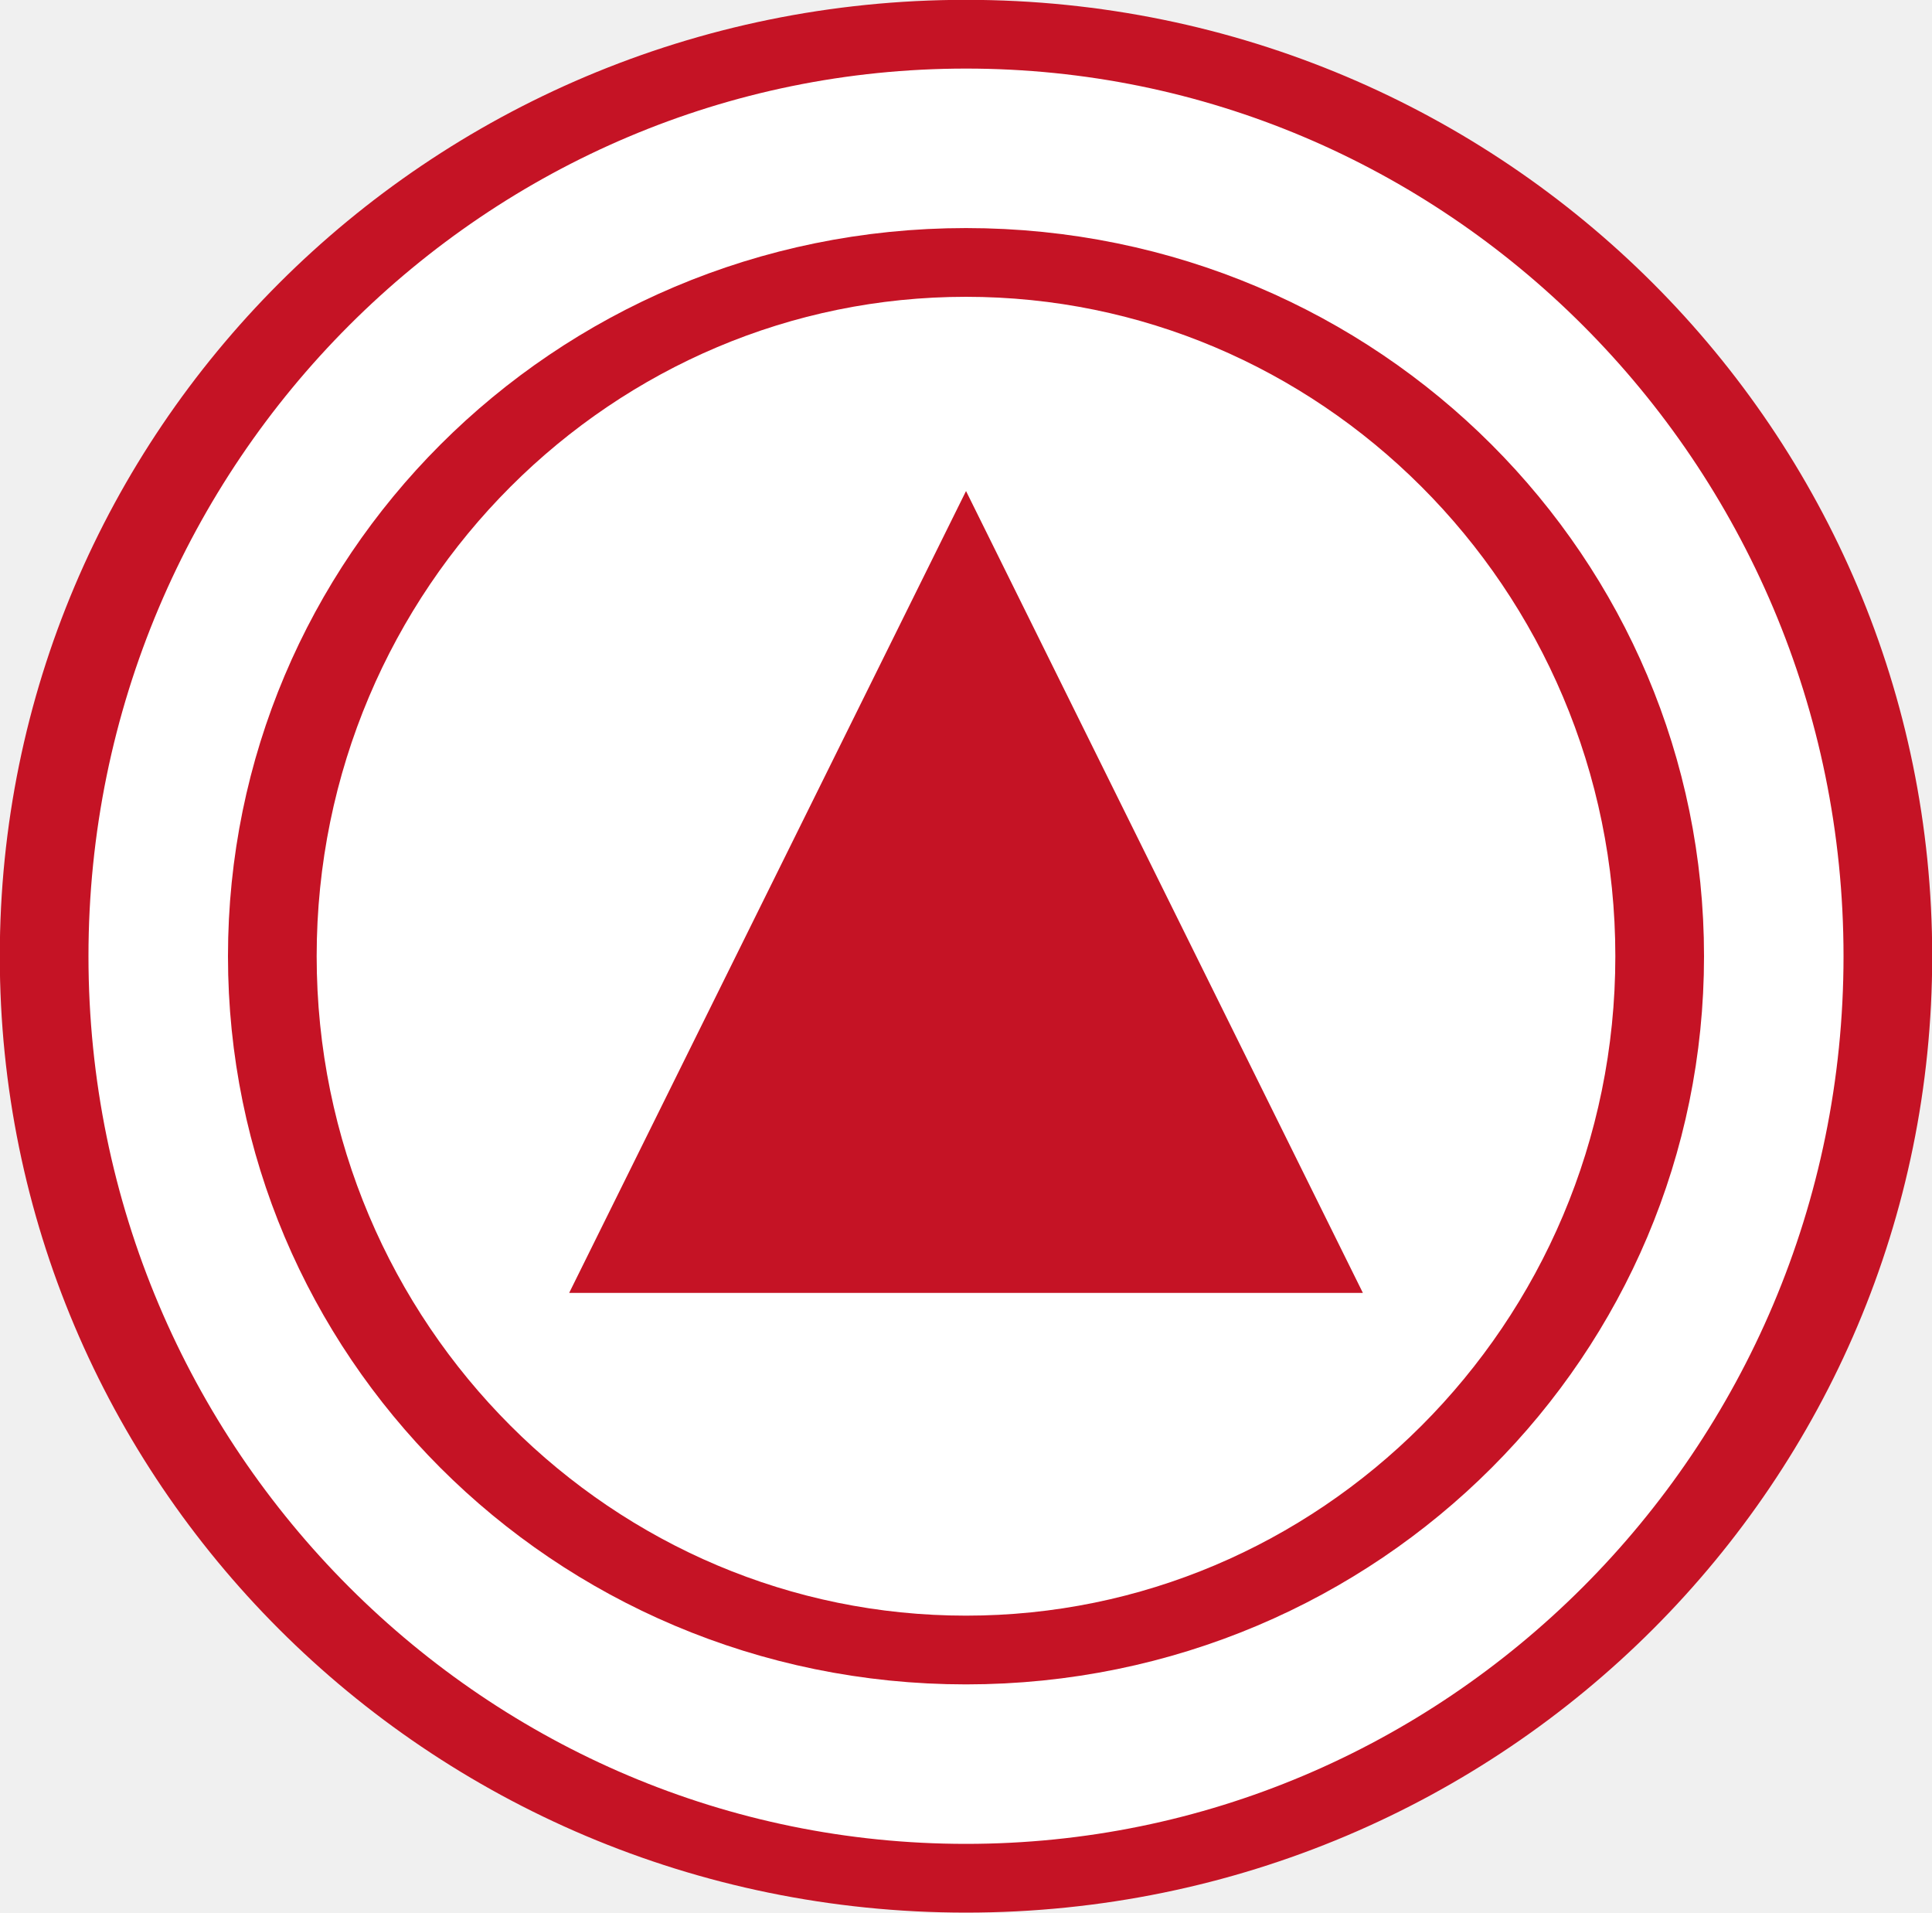
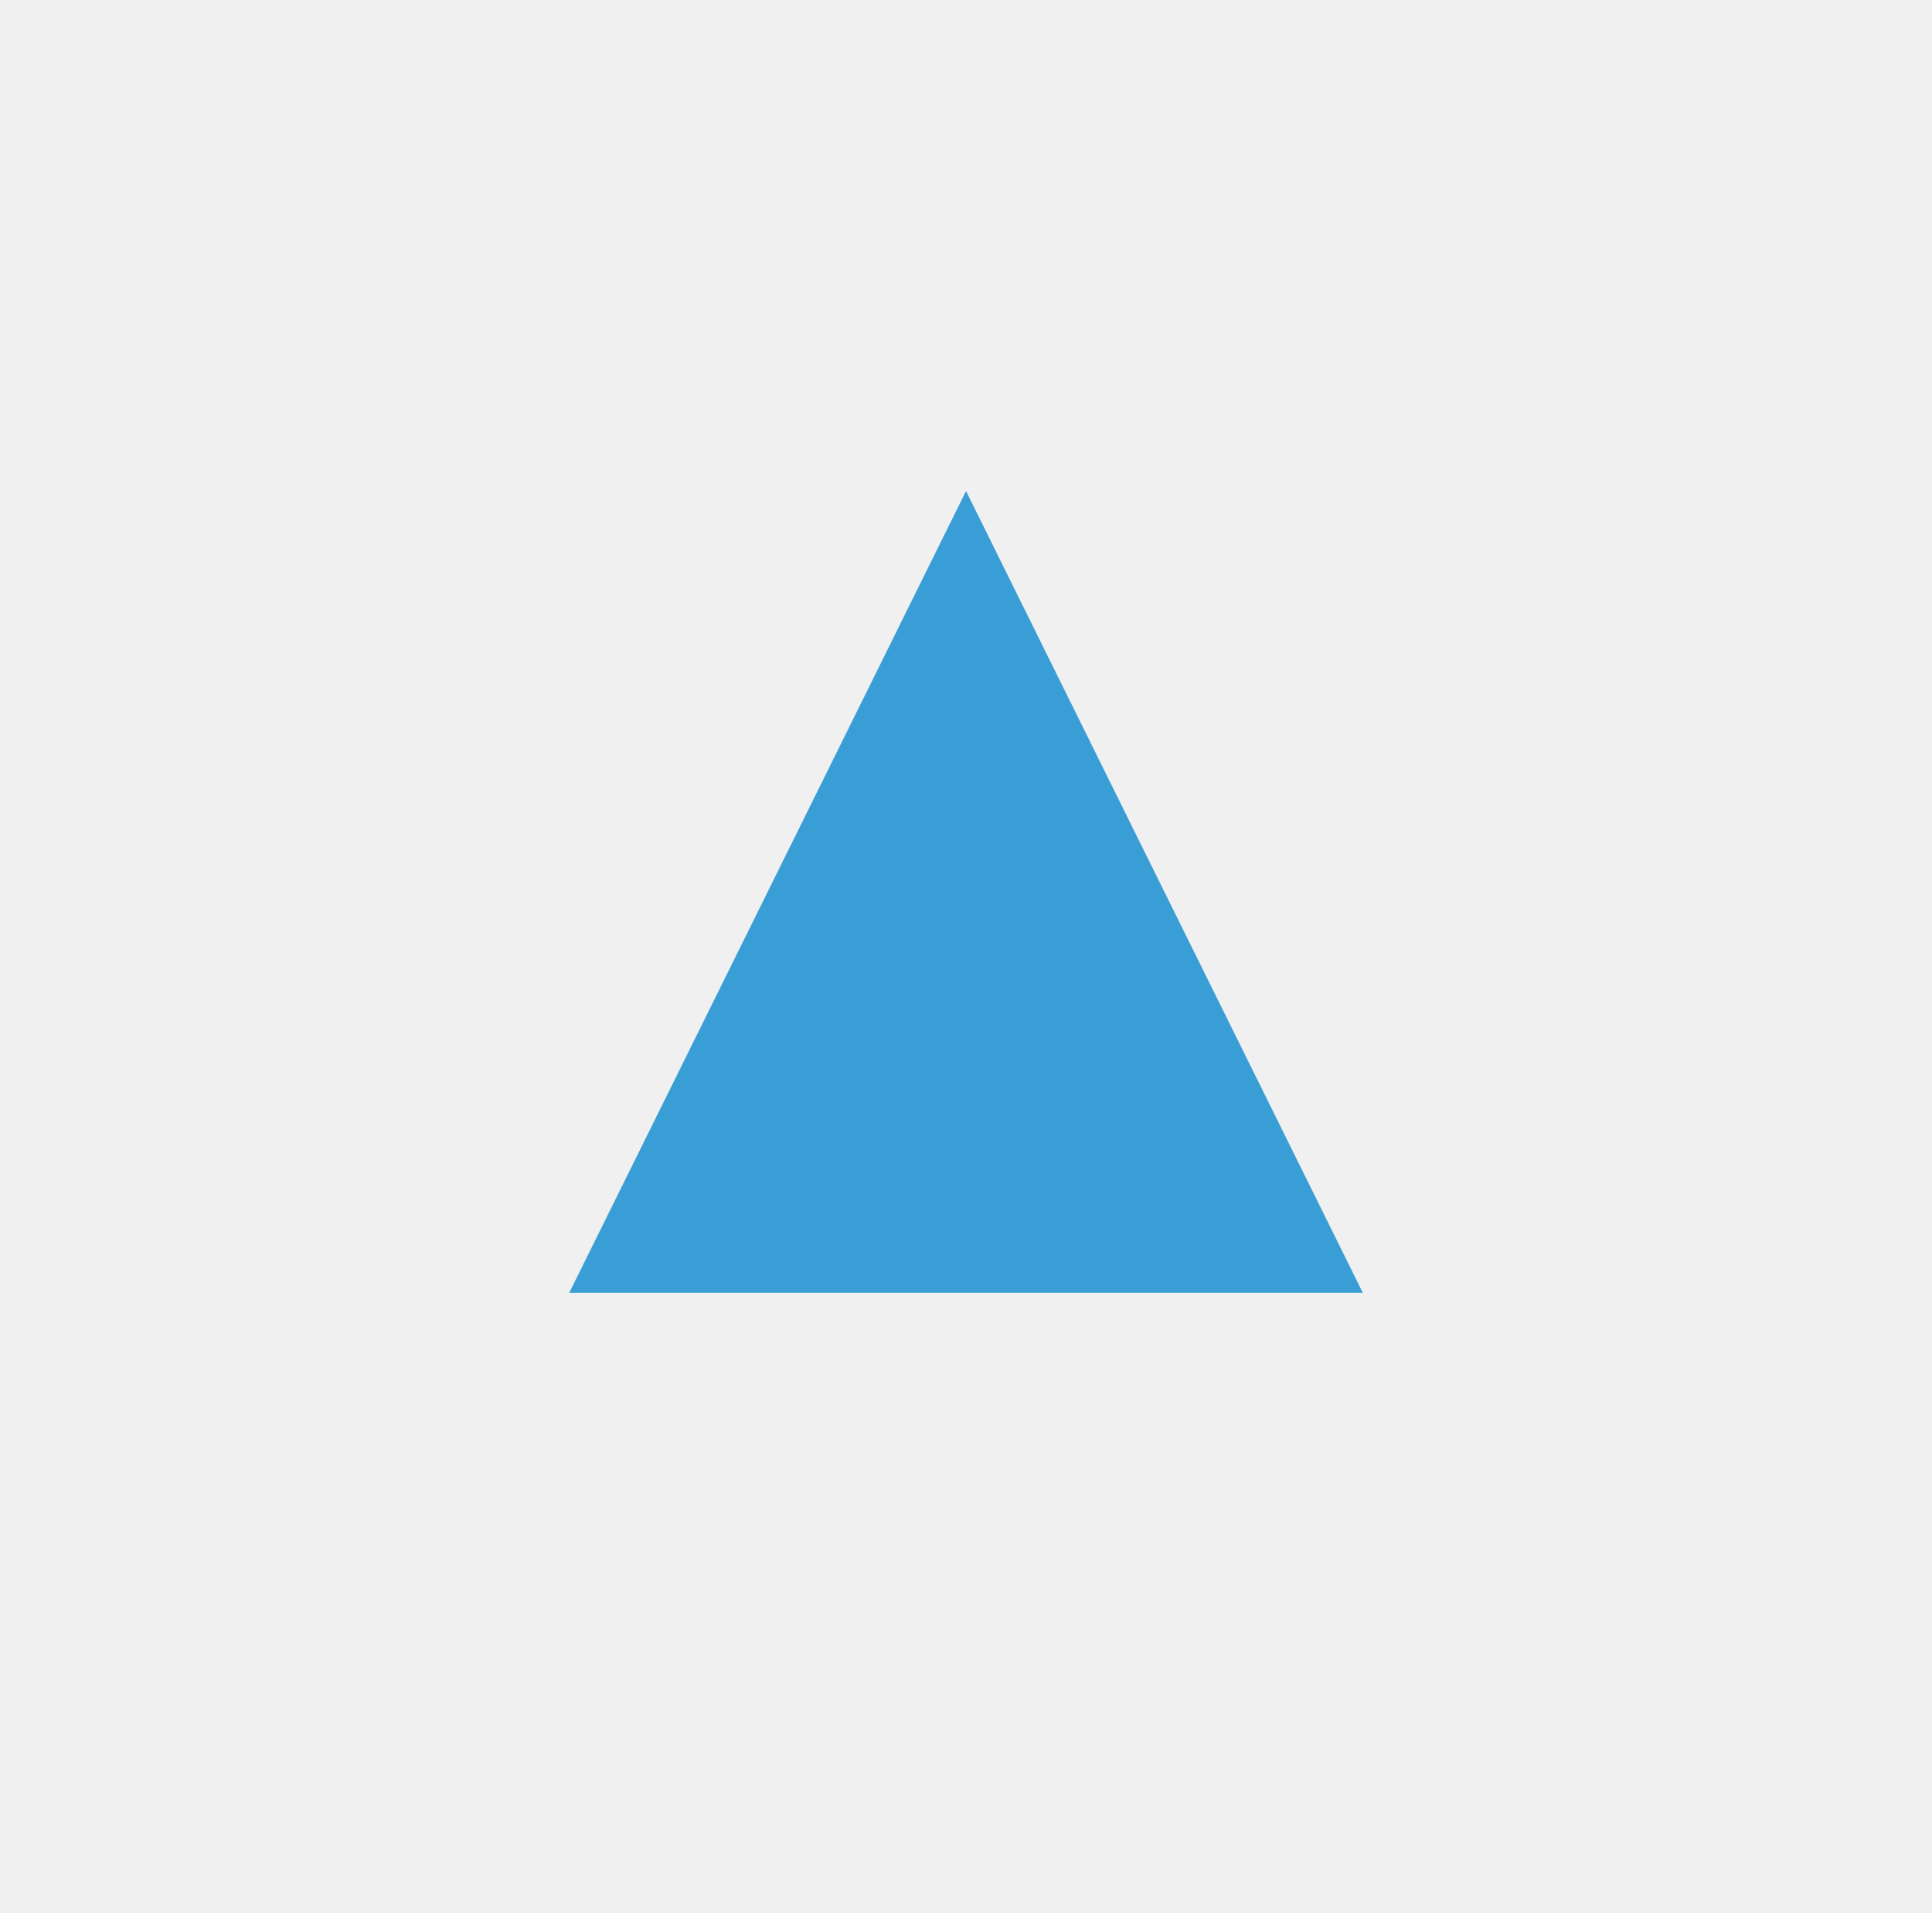
<svg xmlns="http://www.w3.org/2000/svg" width="32.17" height="31.841" id="svg5795" version="1.1">
  <defs id="defs5797" />
  <g id="layer1" transform="translate(2.575449,-1019.112)">
    <g id="g5756" transform="translate(-106.578,738.3555)" style="stroke:#c51325;stroke-opacity:1">
-       <g transform="translate(0.7788497,260.4084)" id="g5217" style="stroke:#c51325;stroke-opacity:1">
-         <path transform="matrix(0.3466136,0,0,0.2686256,81.18119,9.921926)" d="m 154.286,98.076 c 0,31.559 -19.827,57.143 -44.286,57.143 -24.458,0 -44.286,-25.584 -44.286,-57.143 0,-31.559 19.827,-57.143 44.286,-57.143 24.458,0 44.286,25.584 44.286,57.143 z" id="path5219" style="fill:#ffffff;fill-opacity:1;stroke:#c51325;stroke-width:4.26;stroke-miterlimit:4;stroke-opacity:1;stroke-dasharray:none" />
-         <path transform="matrix(0.2608165,0,0,0.2021328,90.61888,16.4433)" d="m 154.286,98.076 c 0,31.559 -19.827,57.143 -44.286,57.143 -24.458,0 -44.286,-25.584 -44.286,-57.143 0,-31.559 19.827,-57.143 44.286,-57.143 24.458,0 44.286,25.584 44.286,57.143 z" id="path5221" style="fill:#ffffff;fill-opacity:1;stroke:#c51325;stroke-width:5.662;stroke-miterlimit:4;stroke-opacity:1;stroke-dasharray:none" />
+       <g transform="translate(0.7788497,260.4084)" id="g5217" style="stroke:#3a9ed6;stroke-opacity:1" />
+       <g id="g4140">
+         <ellipse style="stroke:#3a9ed6;stroke-opacity:1;fill:#ffffff;fill-opacity:0;stroke-width:4.26;stroke-miterlimit:4;stroke-dasharray:none" id="path5219" transform="matrix(0.3466136,0,0,0.2686256,81.96004,270.3304)" d="M 154.286,98.076 A 44.286,57.143 0 0 1 110,155.219 44.286,57.143 0 0 1 65.714,98.076 44.286,57.143 0 0 1 110,40.934 44.286,57.143 0 0 1 154.286,98.076 Z" />
+         <ellipse style="stroke:#3a9ed6;stroke-opacity:1;fill:#ffffff;fill-opacity:0;stroke-width:5.662;stroke-miterlimit:4;stroke-dasharray:none" id="path5221" transform="matrix(0.2608165,0,0,0.2021328,91.39772,276.8517)" d="M 154.286,98.076 A 44.286,57.143 0 0 1 110,155.219 44.286,57.143 0 0 1 65.714,98.076 44.286,57.143 0 0 1 110,40.934 44.286,57.143 0 0 1 154.286,98.076 Z" />
+         <path id="path5223" d="m 120.088,290.622 5.4,10.909 -10.8,0 z" style="fill:#3a9ed6;fill-opacity:1;stroke:#3a9ed6;stroke-width:1.5;stroke-linecap:butt;stroke-linejoin:miter;stroke-miterlimit:4;stroke-opacity:1;stroke-dasharray:none" />
      </g>
-       <path style="fill:#c51325;fill-opacity:1;stroke:#c51325;stroke-width:1.5;stroke-linecap:butt;stroke-linejoin:miter;stroke-miterlimit:4;stroke-opacity:1;stroke-dasharray:none" d="m 120.088,290.622 5.4,10.909 -10.8,0 z" id="path5223" />
    </g>
  </g>
</svg>
